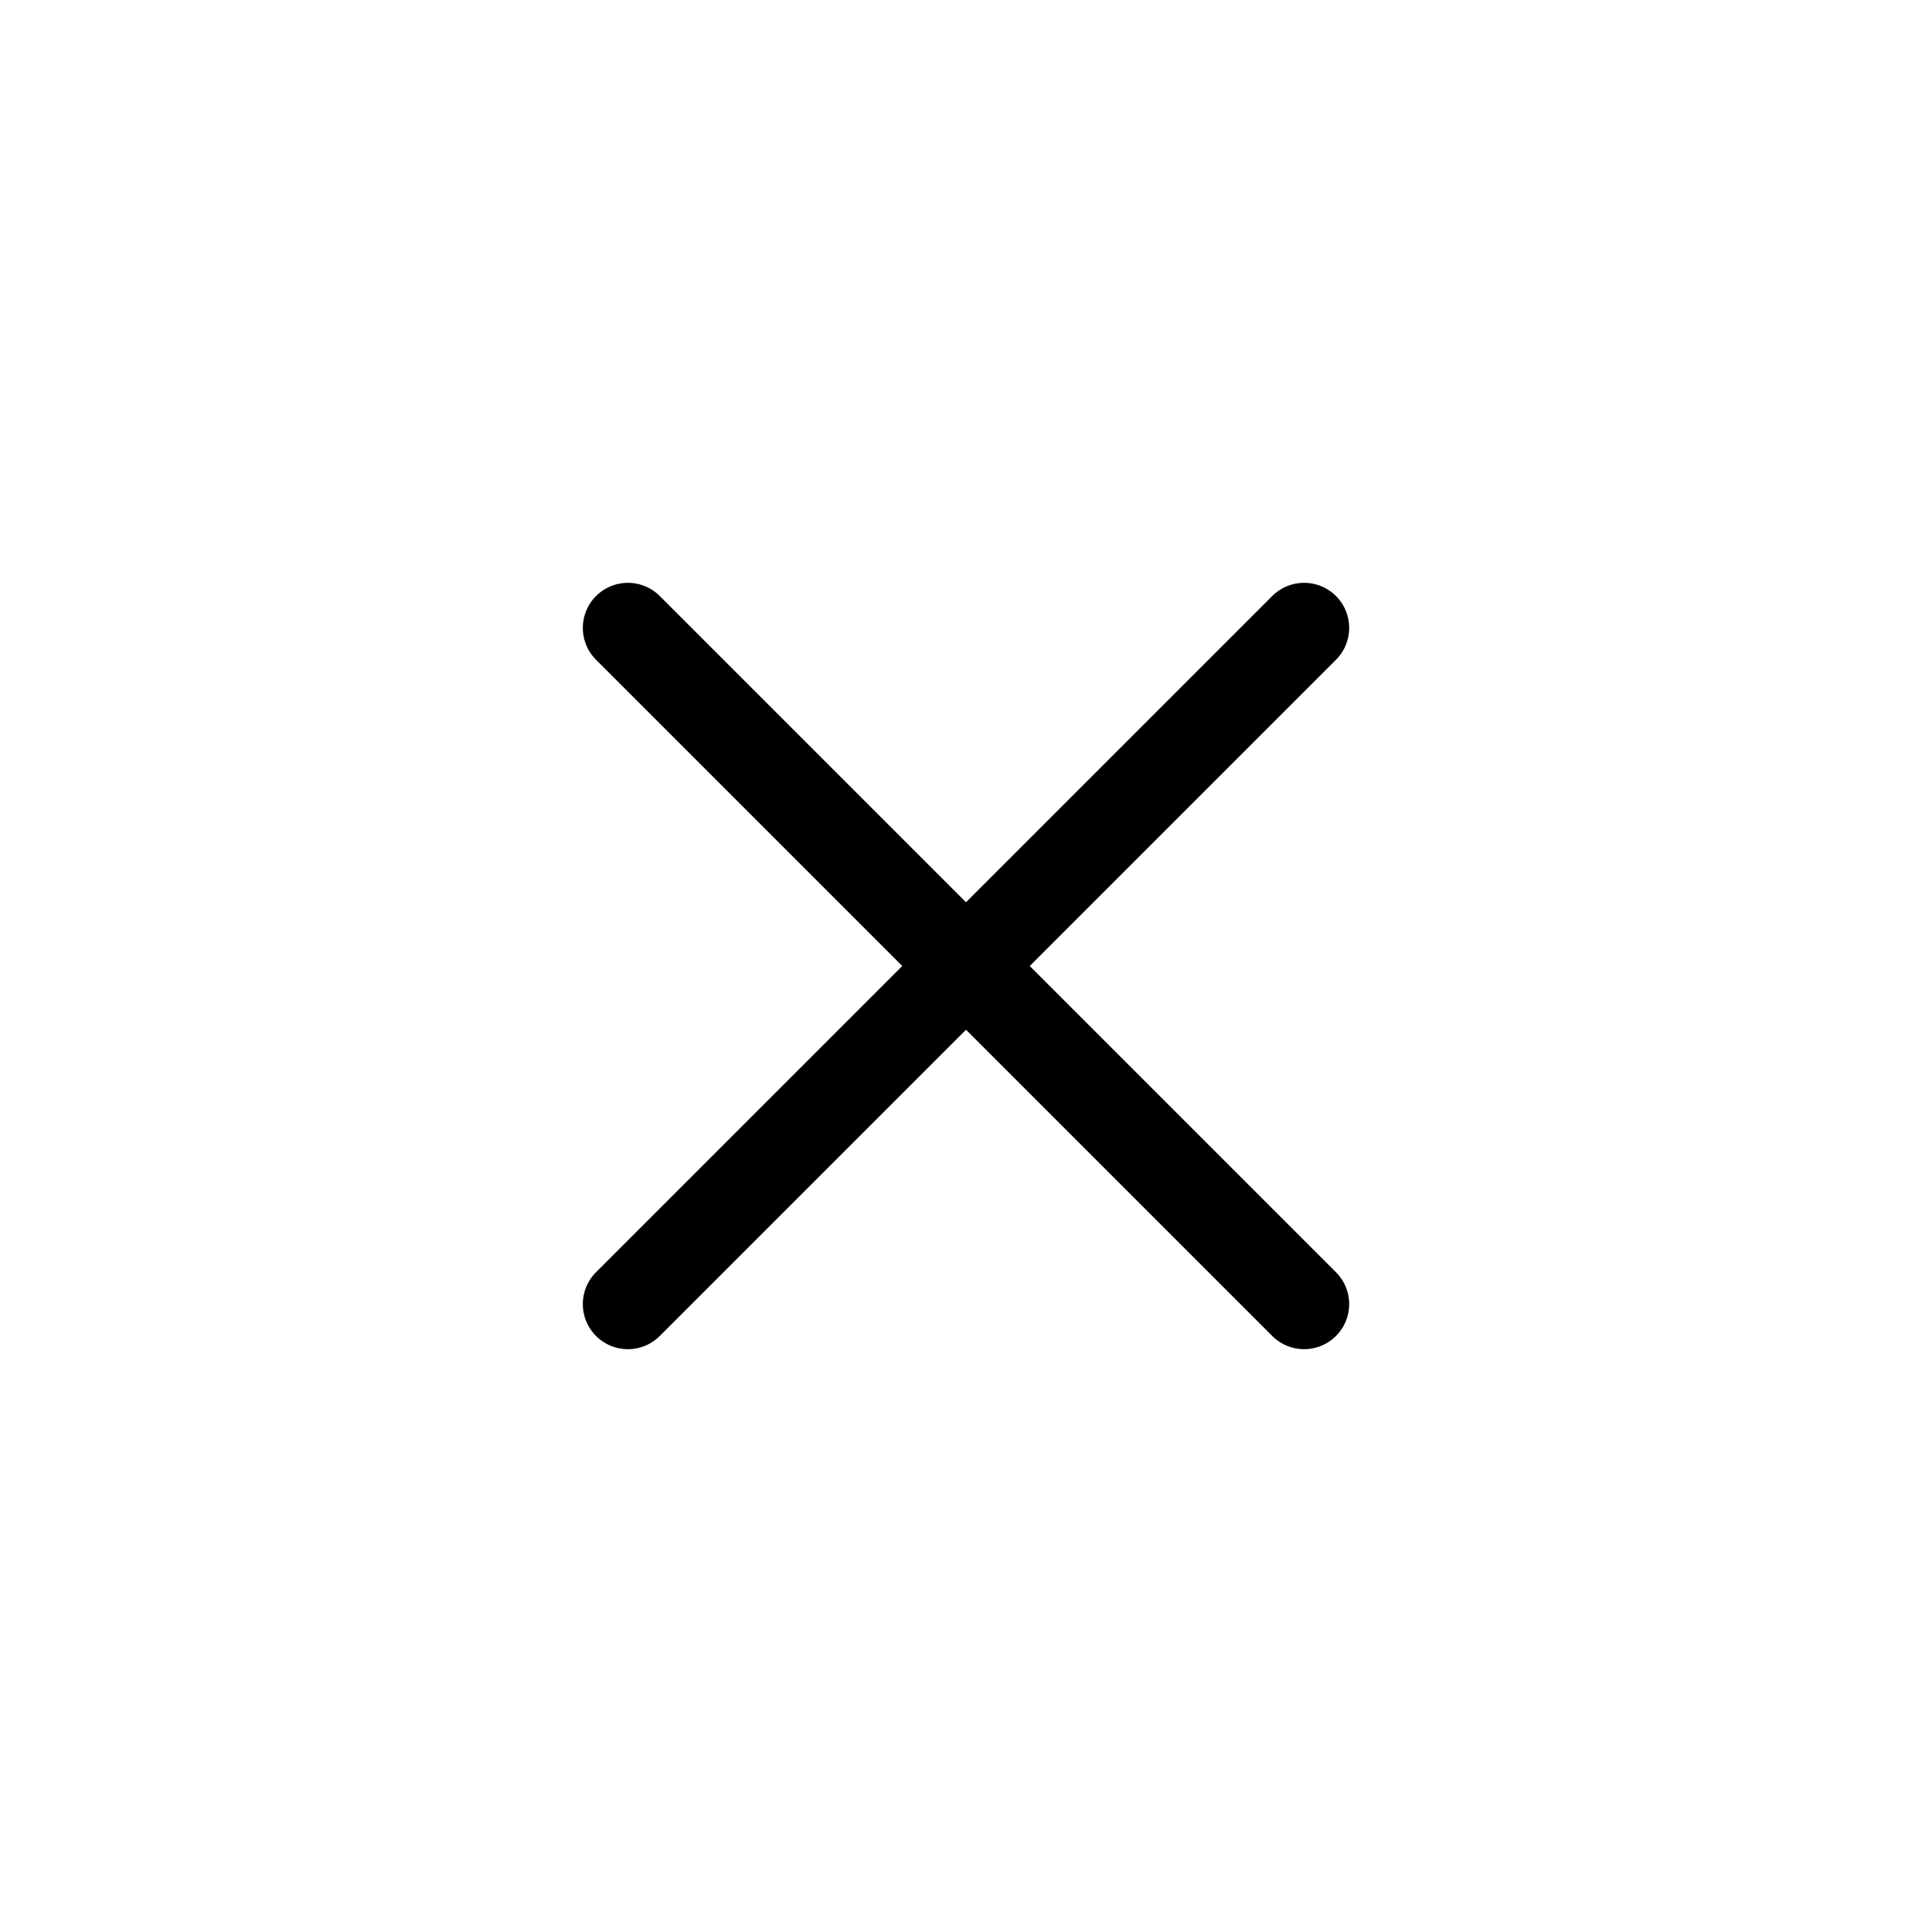
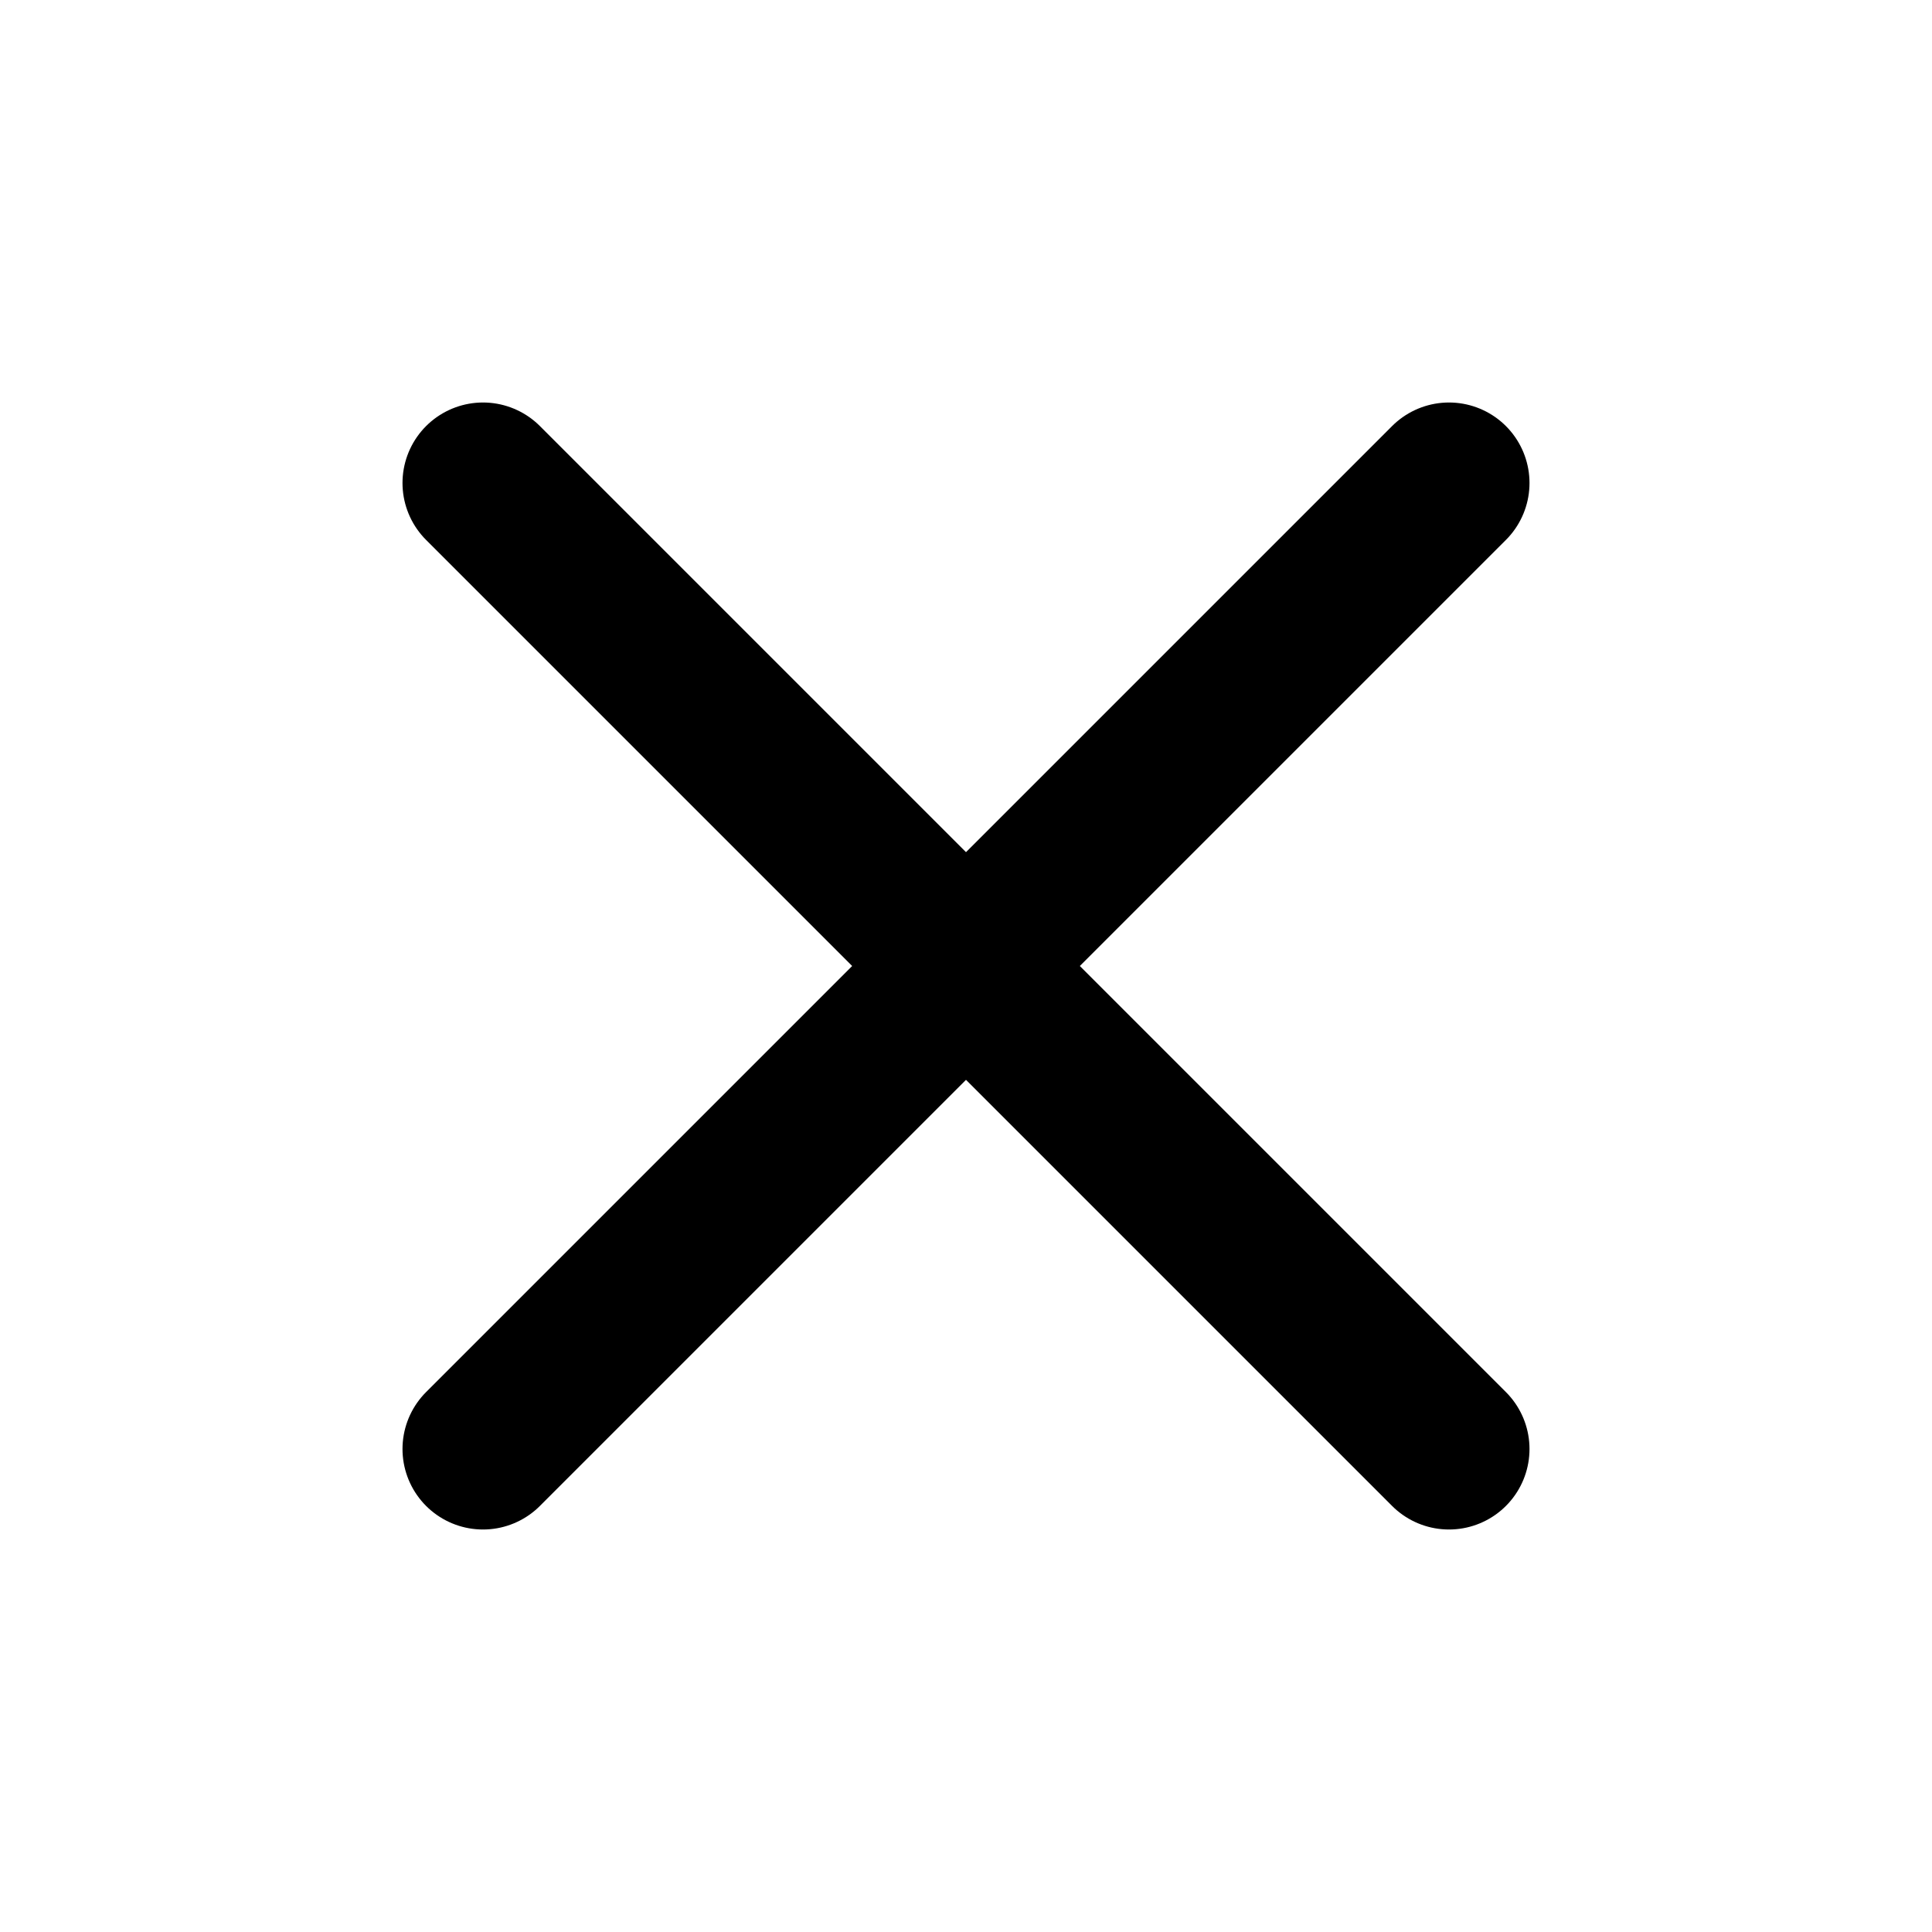
- <svg xmlns="http://www.w3.org/2000/svg" width="24" height="24" viewBox="0 0 24 24" fill="none" stroke="currentColor" stroke-width="1.6" stroke-linecap="round" stroke-linejoin="round">
-   <g transform="translate(3.6, 3.6) scale(0.7)">
-     <path d="M18 6L6 18M6 6l12 12" />
-   </g>
+ <svg xmlns="http://www.w3.org/2000/svg" width="24" height="24" viewBox="0 0 24 24" fill="none" stroke="currentColor" stroke-width="2" stroke-linecap="round" stroke-linejoin="round">
+   <path d="M18 6 6 18M6 6l12 12" />
</svg>
